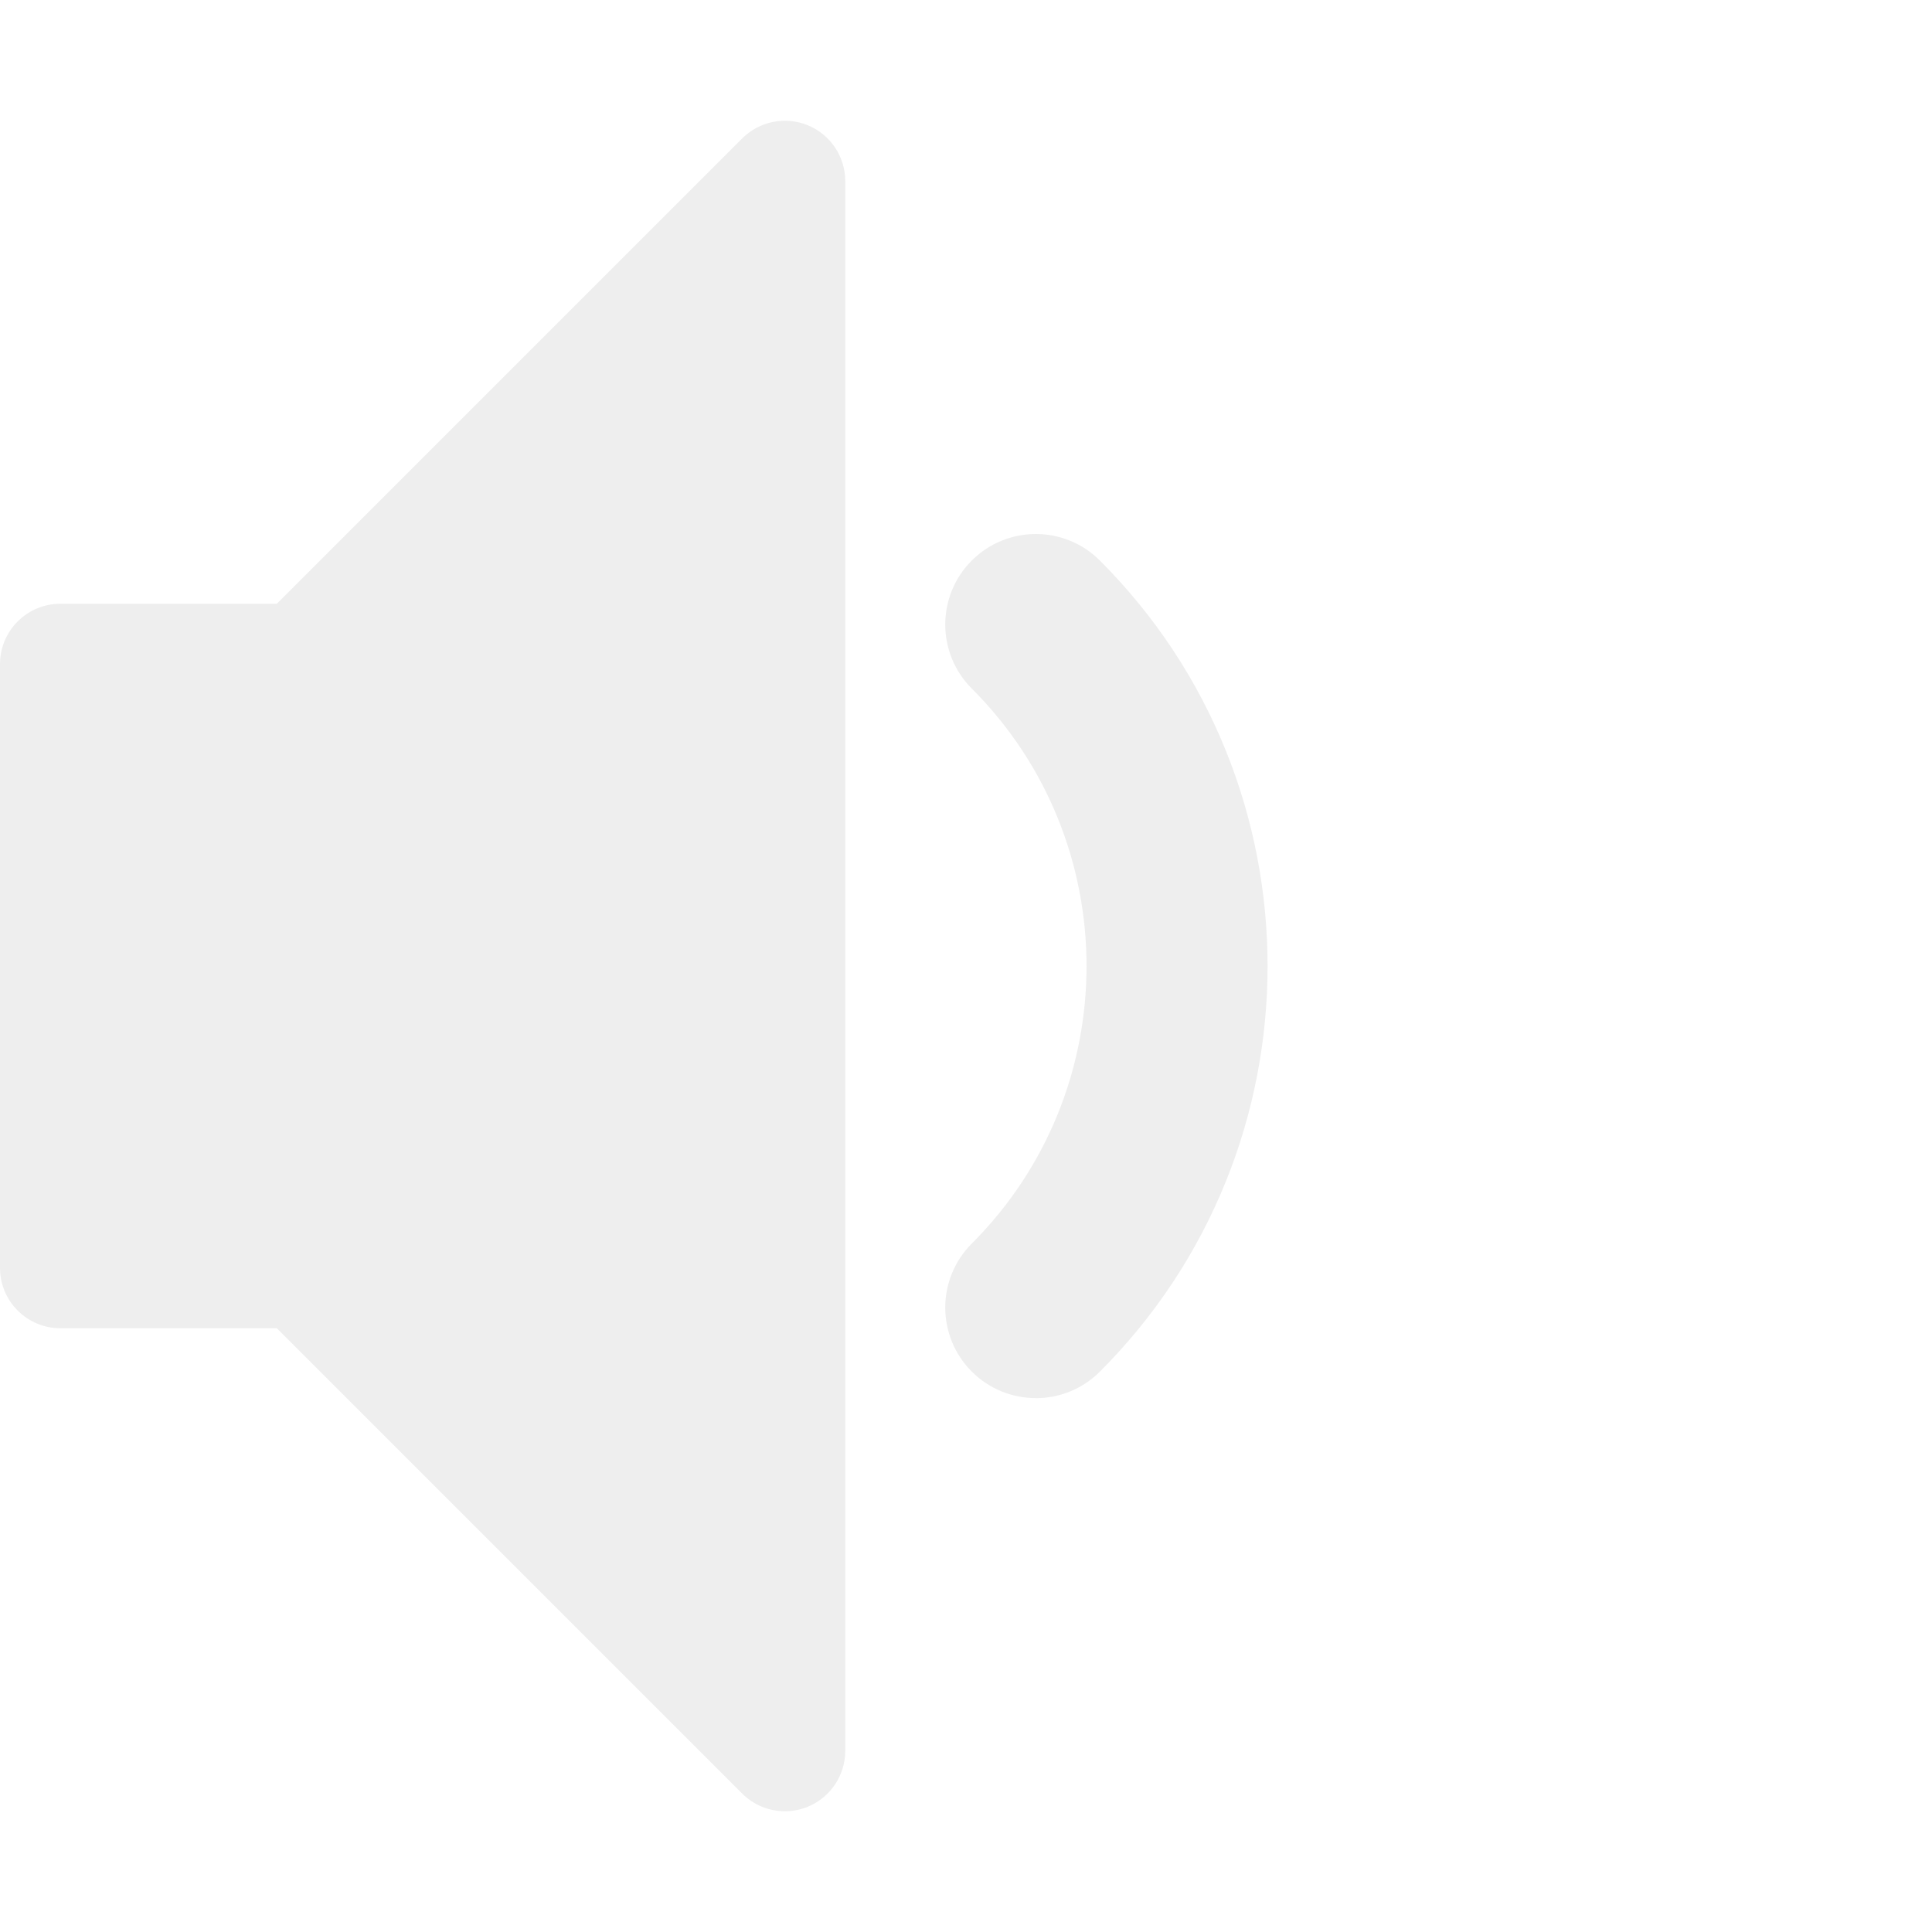
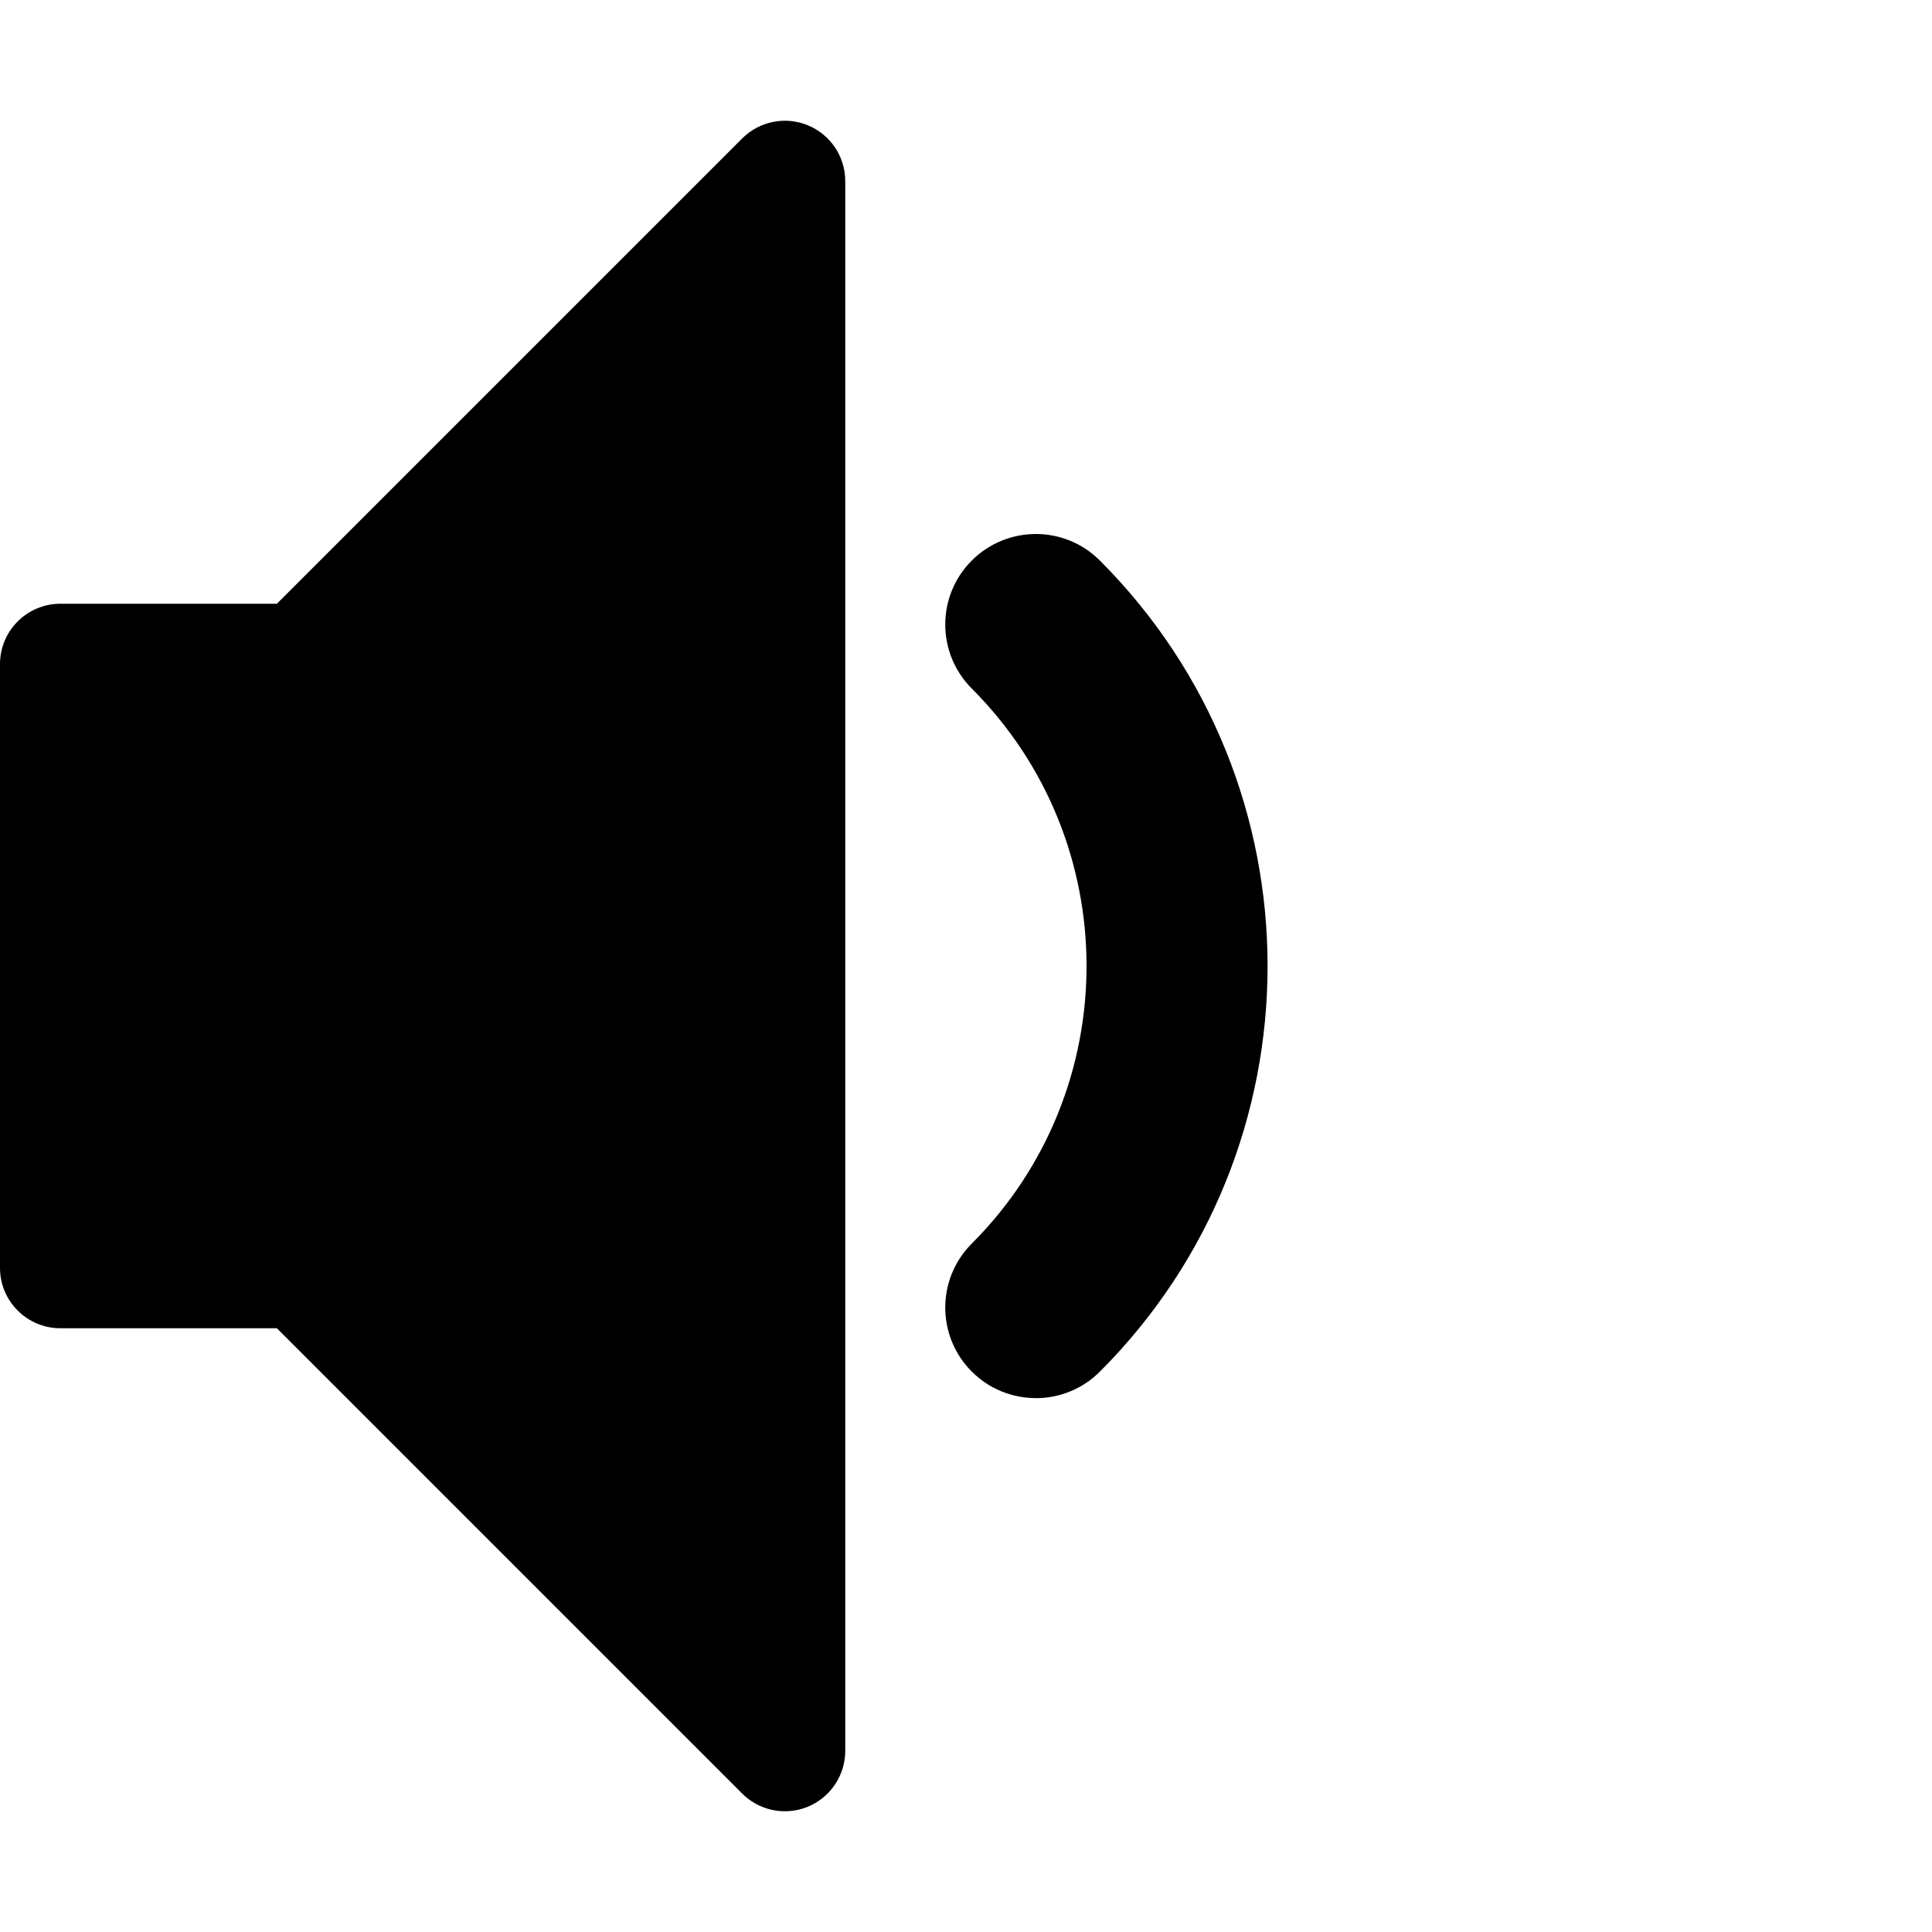
<svg xmlns="http://www.w3.org/2000/svg" width="32" height="32" viewBox="0 0 32 32">
-   <g fill="#eee">
+   <g fill="content">
    <path d="M17.157 23.157c-0.384 0-0.768-0.146-1.061-0.439-0.586-0.586-0.586-1.535 0-2.121 2.534-2.534 2.534-6.658 0-9.192-0.586-0.586-0.586-1.536 0-2.121s1.535-0.586 2.121 0c3.704 3.704 3.704 9.731 0 13.435-0.293 0.293-0.677 0.439-1.061 0.439z" />
    <path d="M13 30c-0.26 0-0.516-0.102-0.707-0.293l-7.707-7.707h-3.586c-0.552 0-1-0.448-1-1v-10c0-0.552 0.448-1 1-1h3.586l7.707-7.707c0.286-0.286 0.716-0.372 1.090-0.217s0.617 0.519 0.617 0.924v26c0 0.404-0.244 0.769-0.617 0.924-0.124 0.051-0.254 0.076-0.383 0.076z" />
  </g>
</svg>
